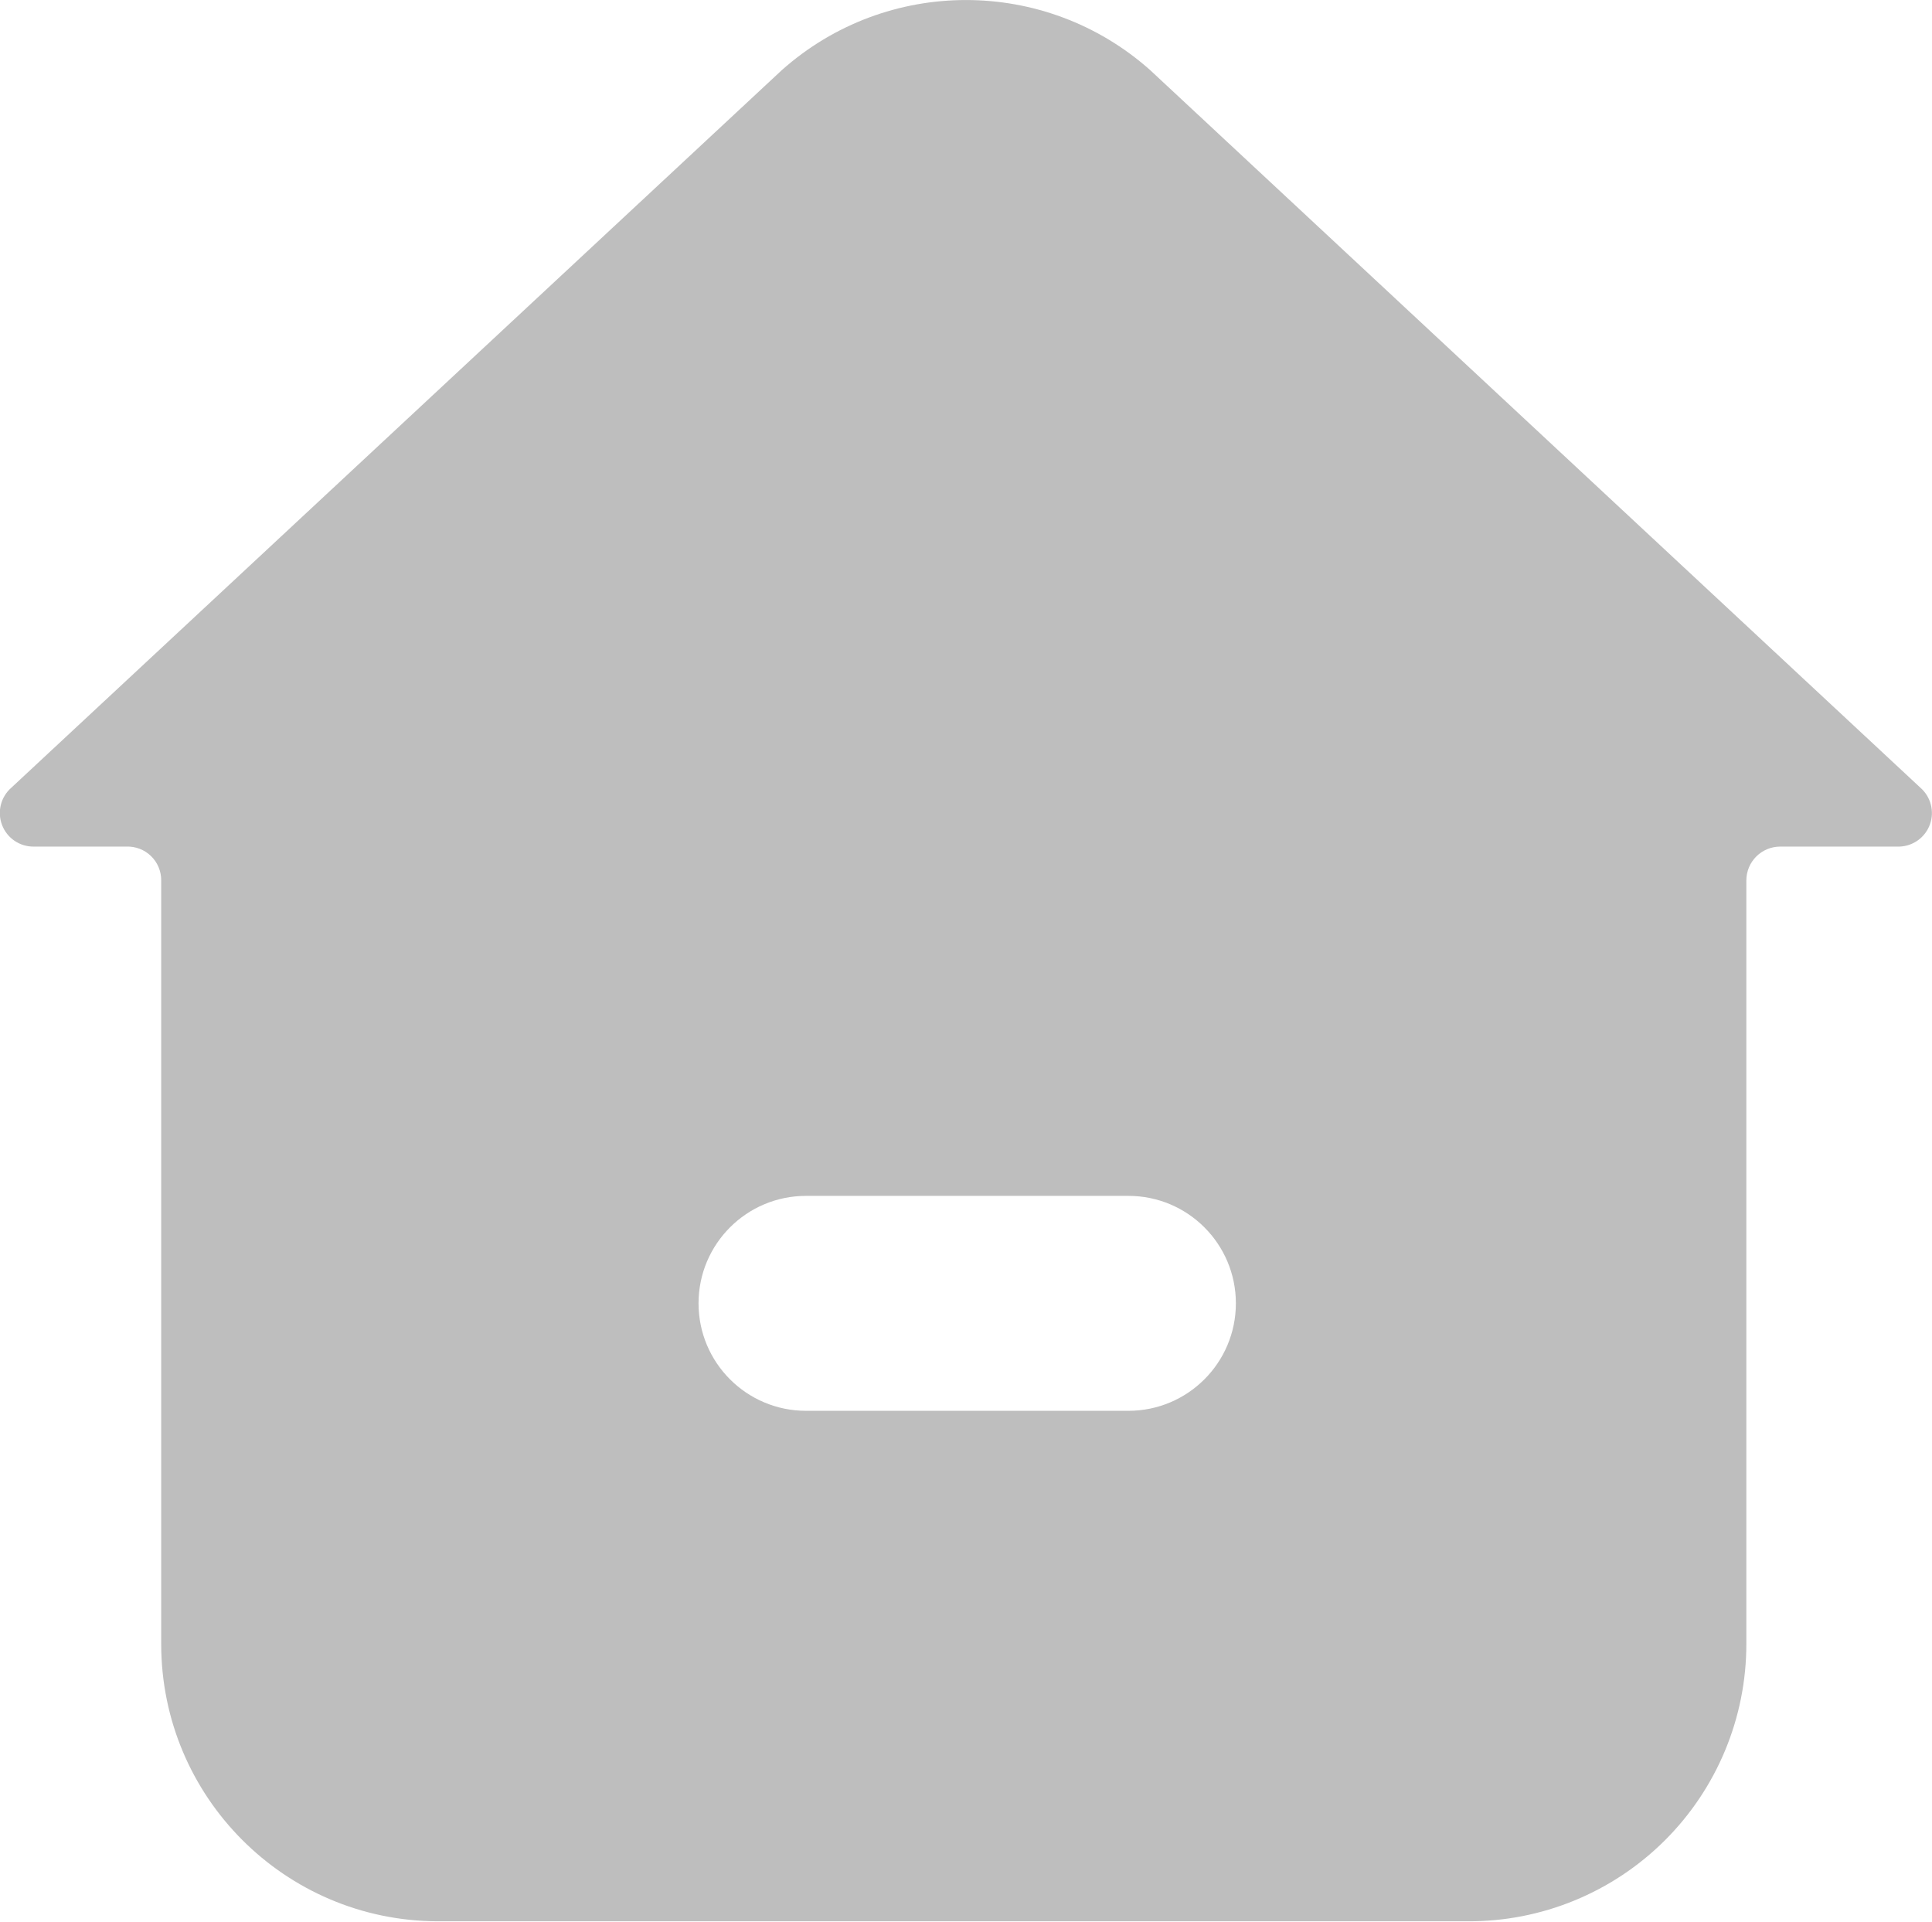
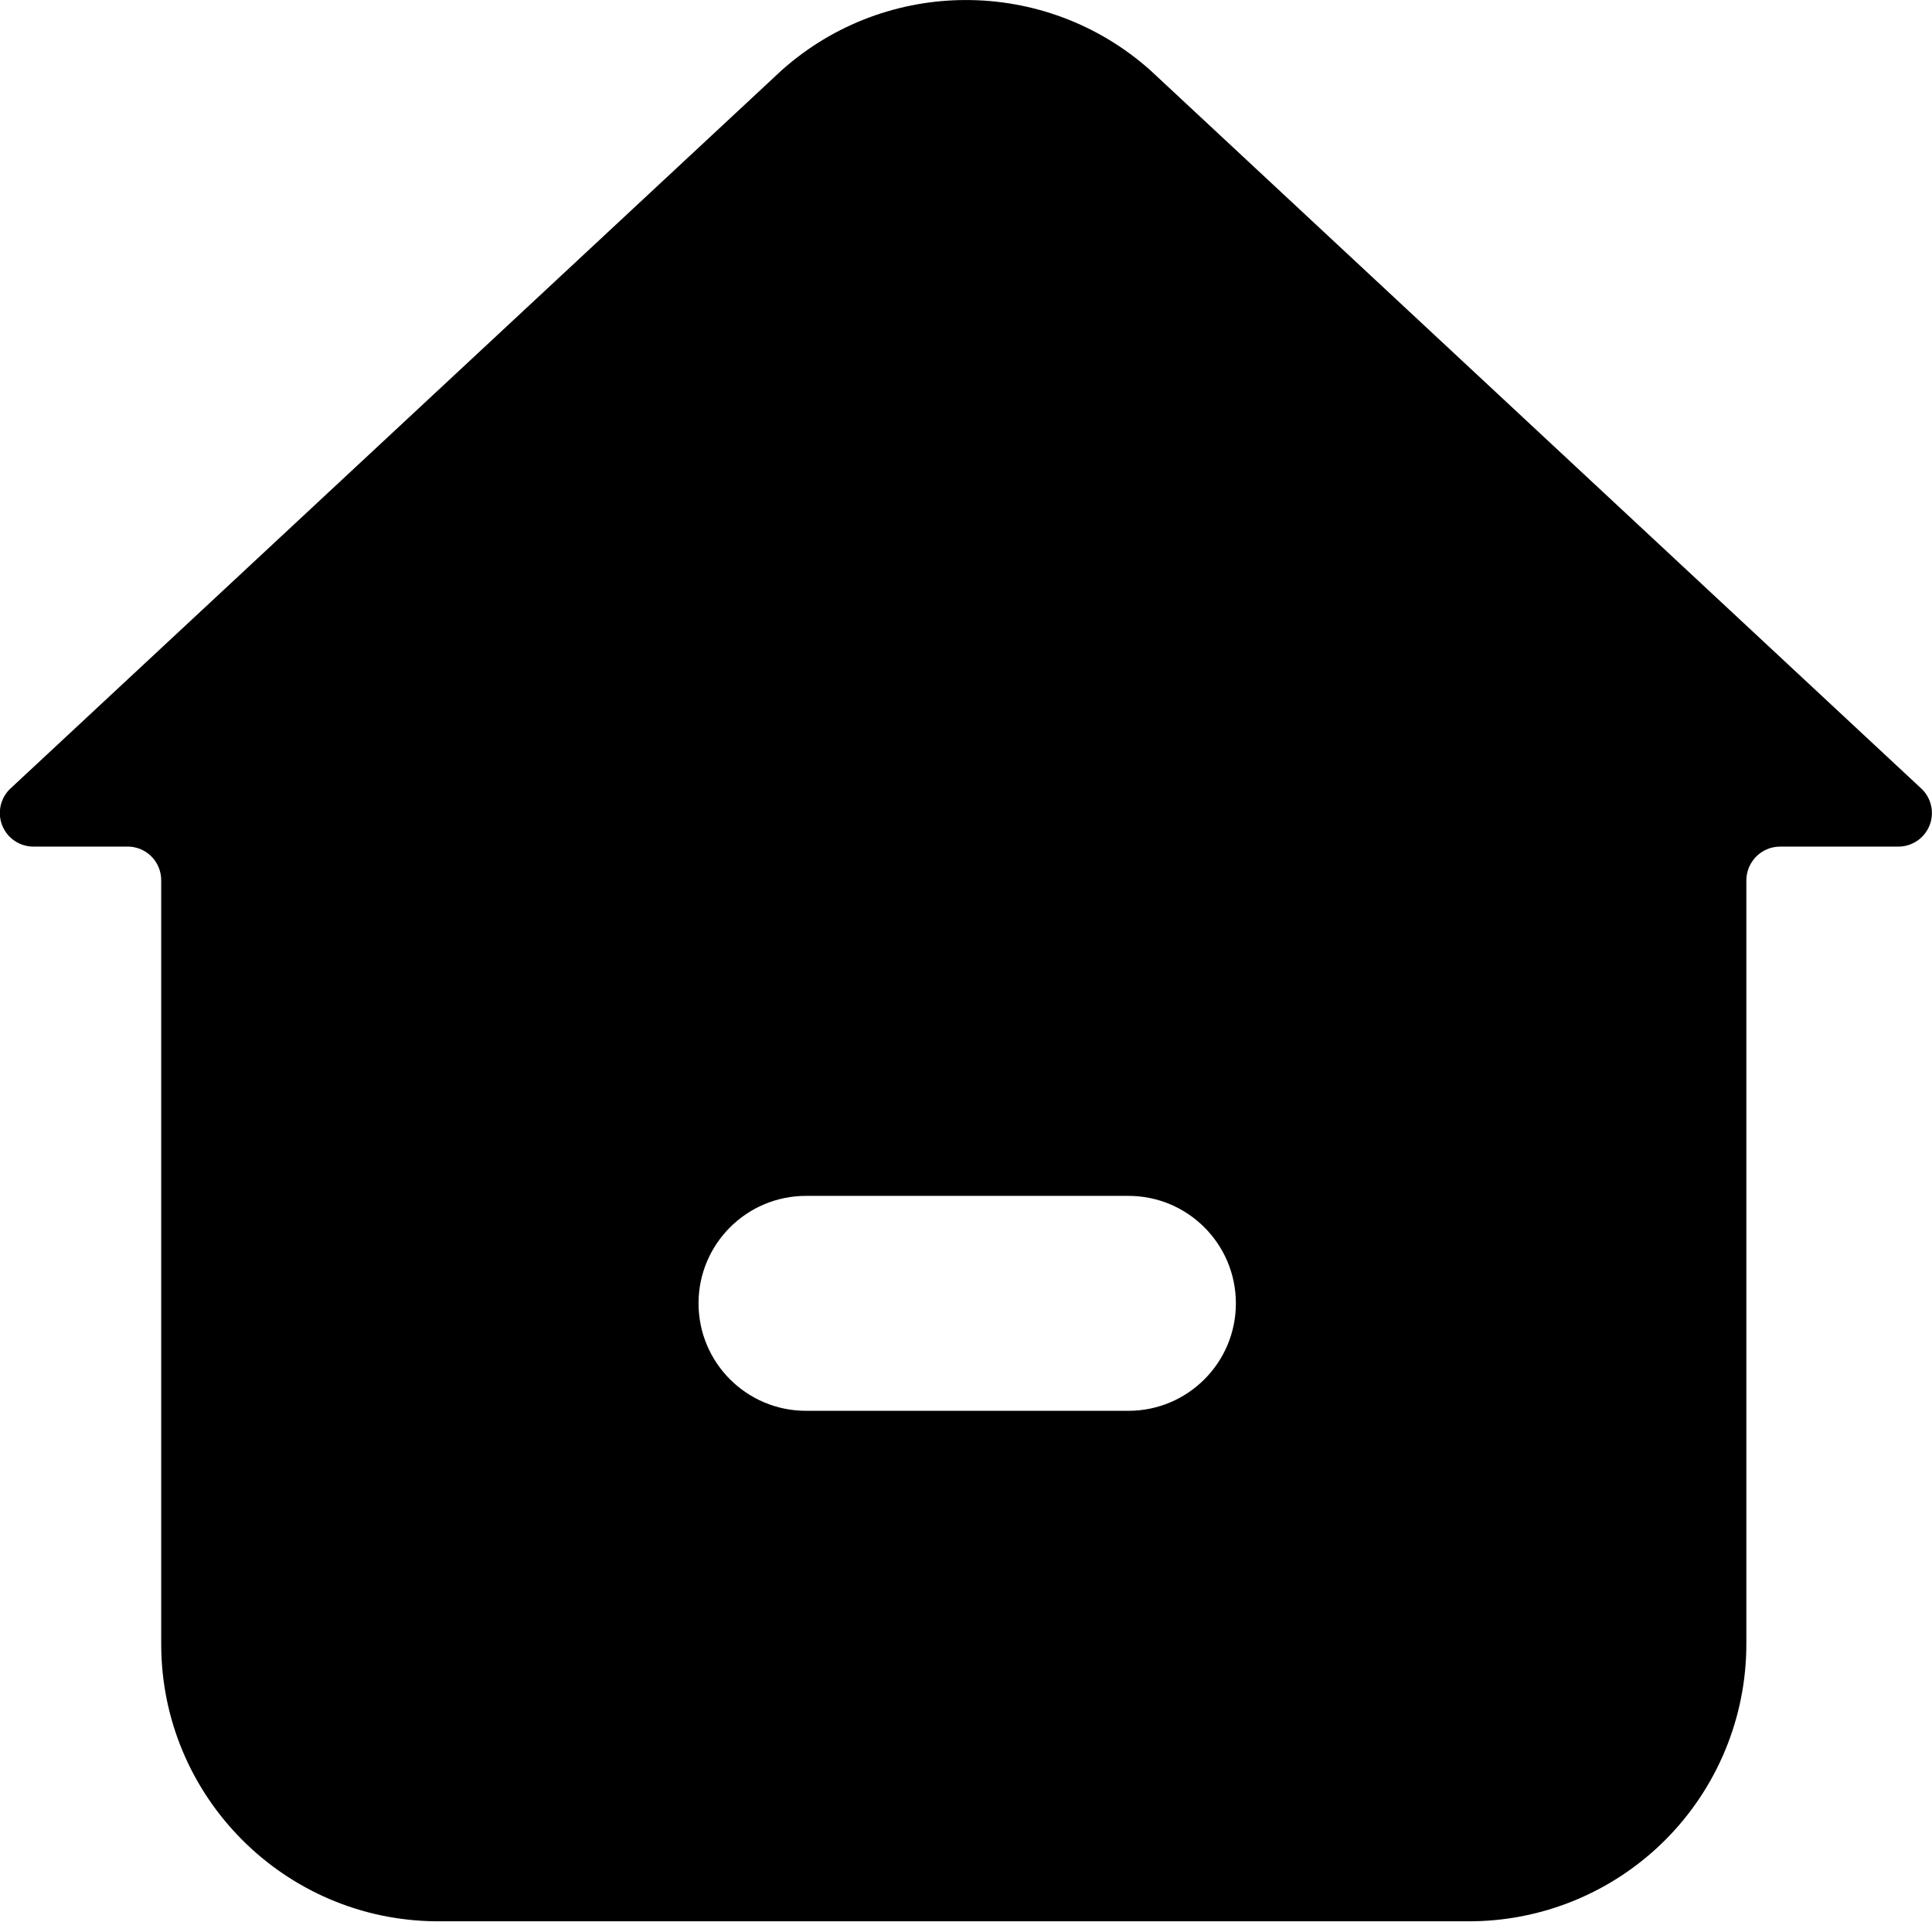
<svg xmlns="http://www.w3.org/2000/svg" viewBox="0 0 71.91 71.51">
  <defs>
-     <style>.cls-1{fill:#bebebe;}</style>
+     <style>.cls-1{fill:currentColor;}</style>
  </defs>
  <g id="图层_2" data-name="图层 2">
    <g id="图层_1-2" data-name="图层 1">
      <path class="cls-1" d="M71.48,29.32,42.81,2.61a10.31,10.31,0,0,0-13.71,0L.42,29.32a1.25,1.25,0,0,0,.84,2.19H4.7A1.25,1.25,0,0,1,6,32.77V61.19A10.32,10.32,0,0,0,16.28,71.51H54.63A10.32,10.32,0,0,0,65,61.19V32.77a1.26,1.26,0,0,1,1.26-1.26h4.44A1.25,1.25,0,0,0,71.48,29.32ZM42,52.51H30a4,4,0,1,1,0-8H42a4,4,0,0,1,0,8Z" />
    </g>
  </g>
</svg>
